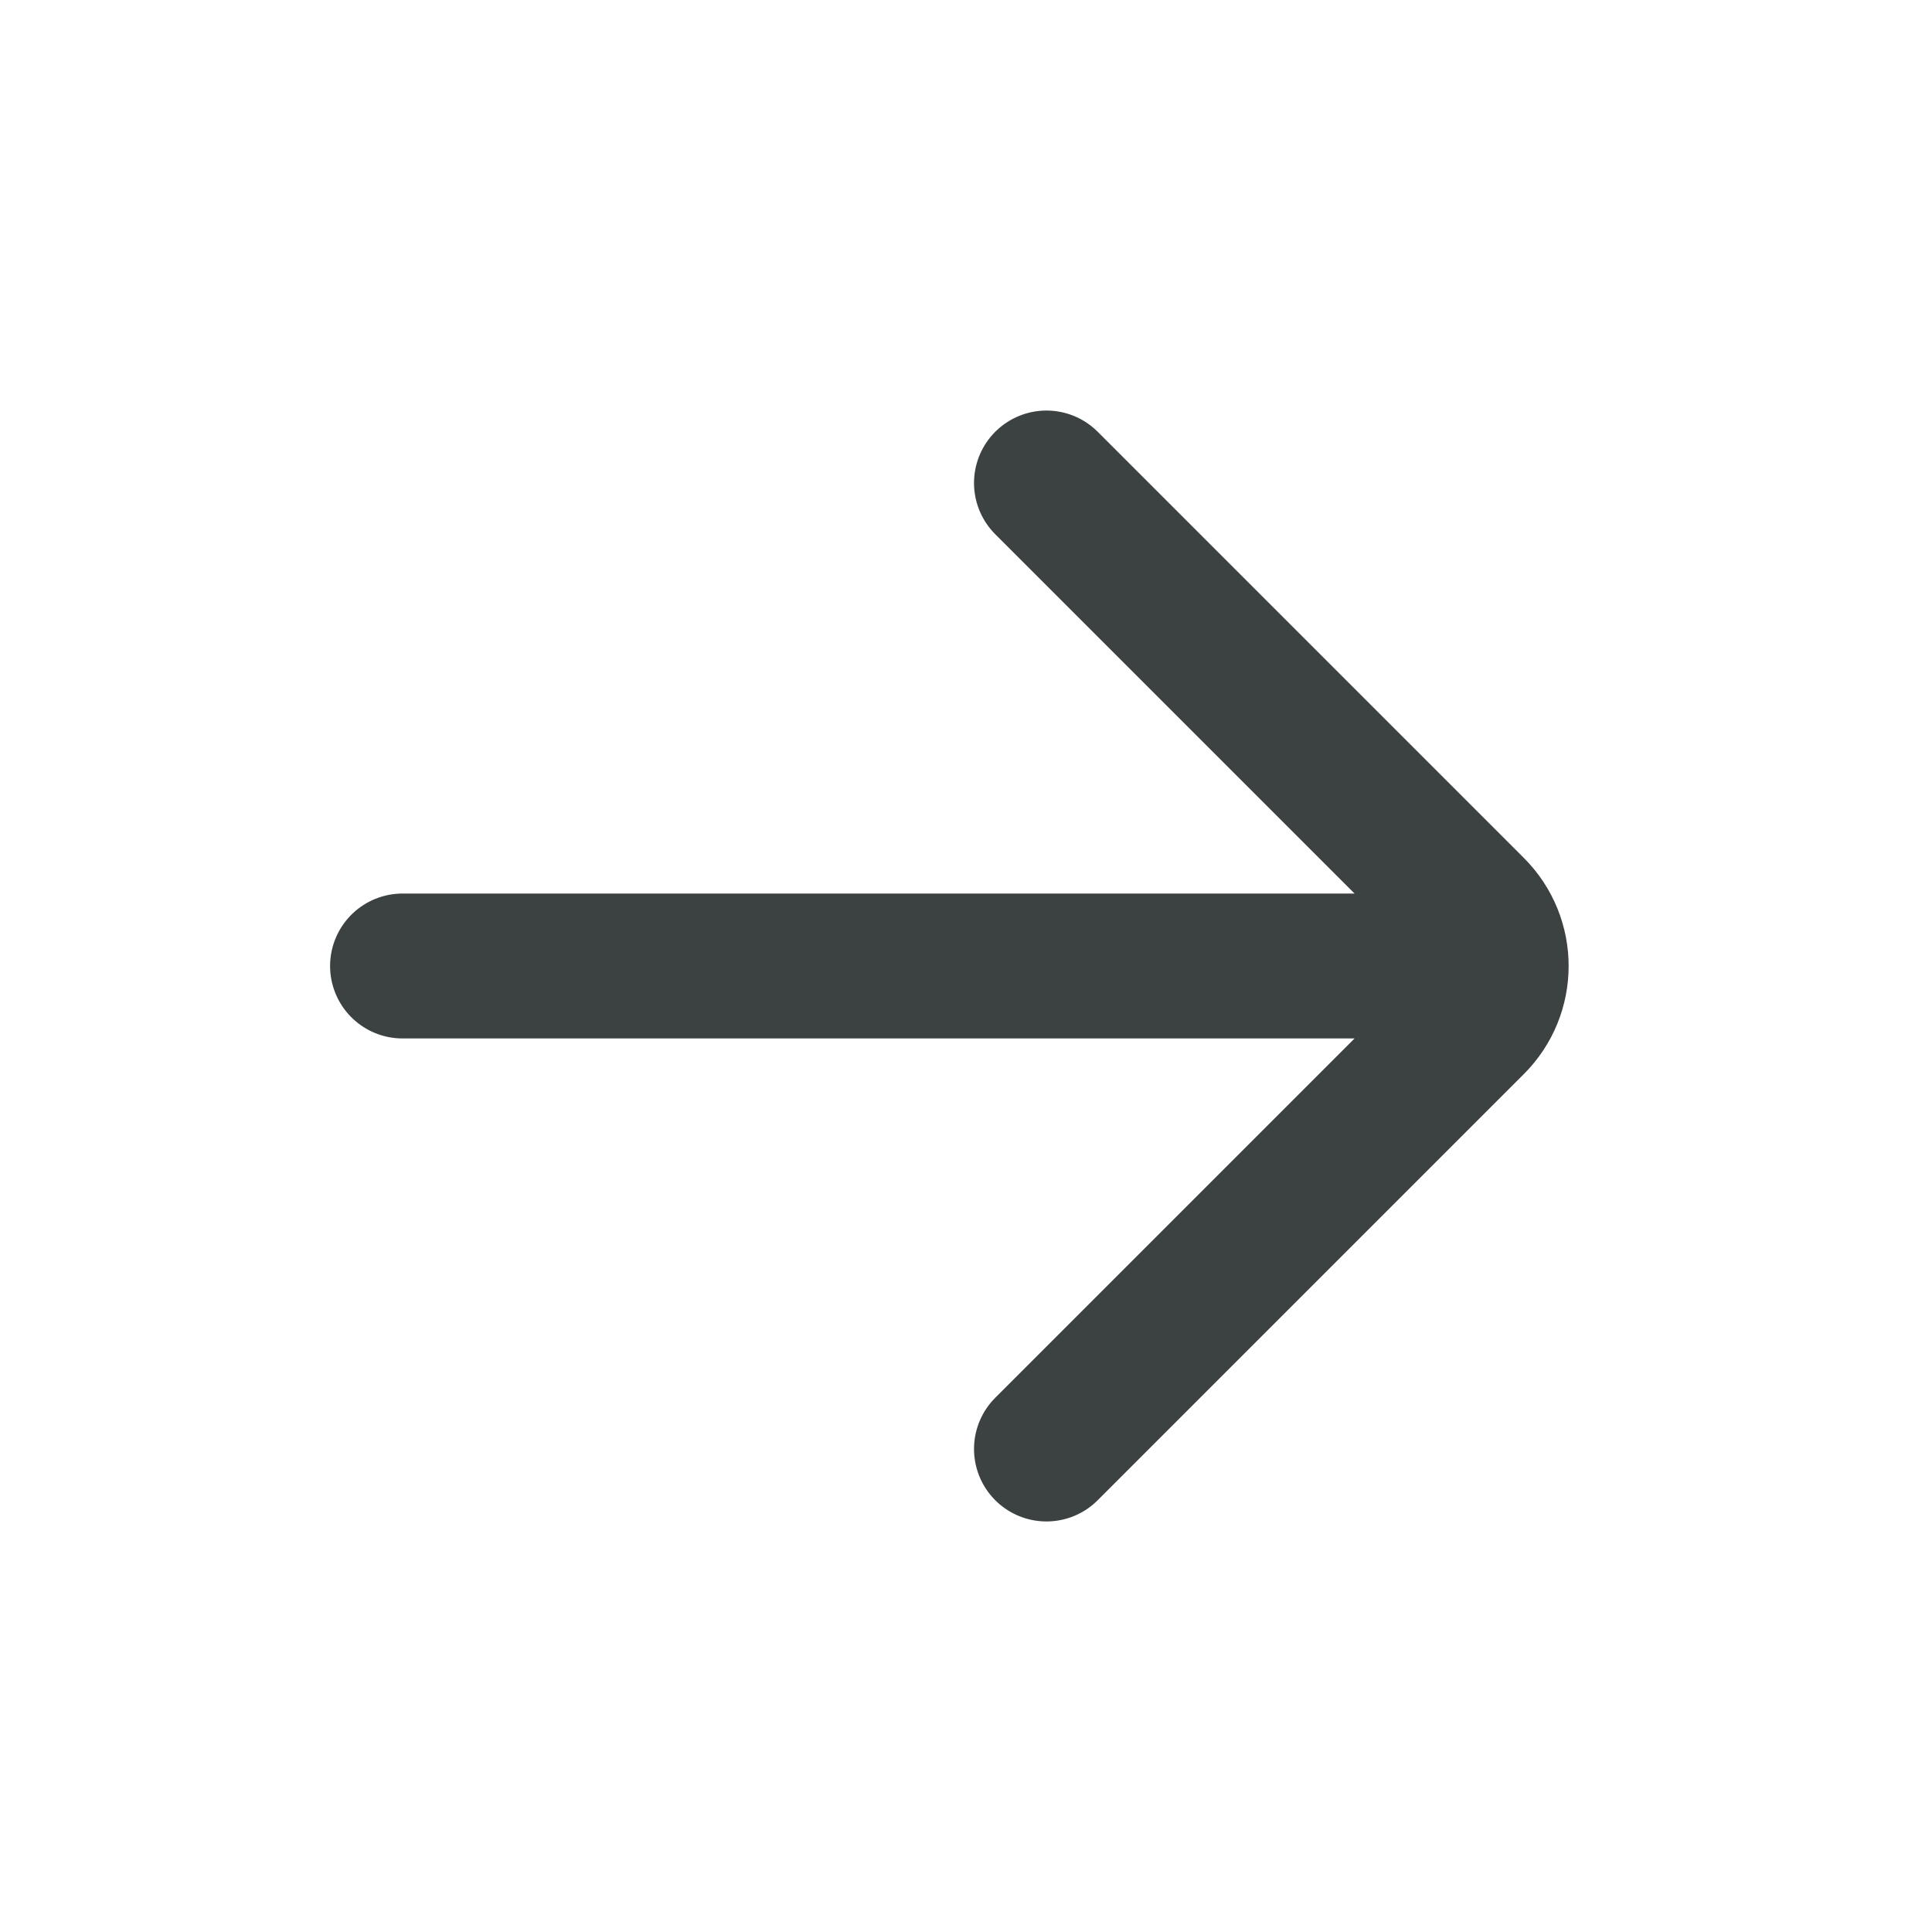
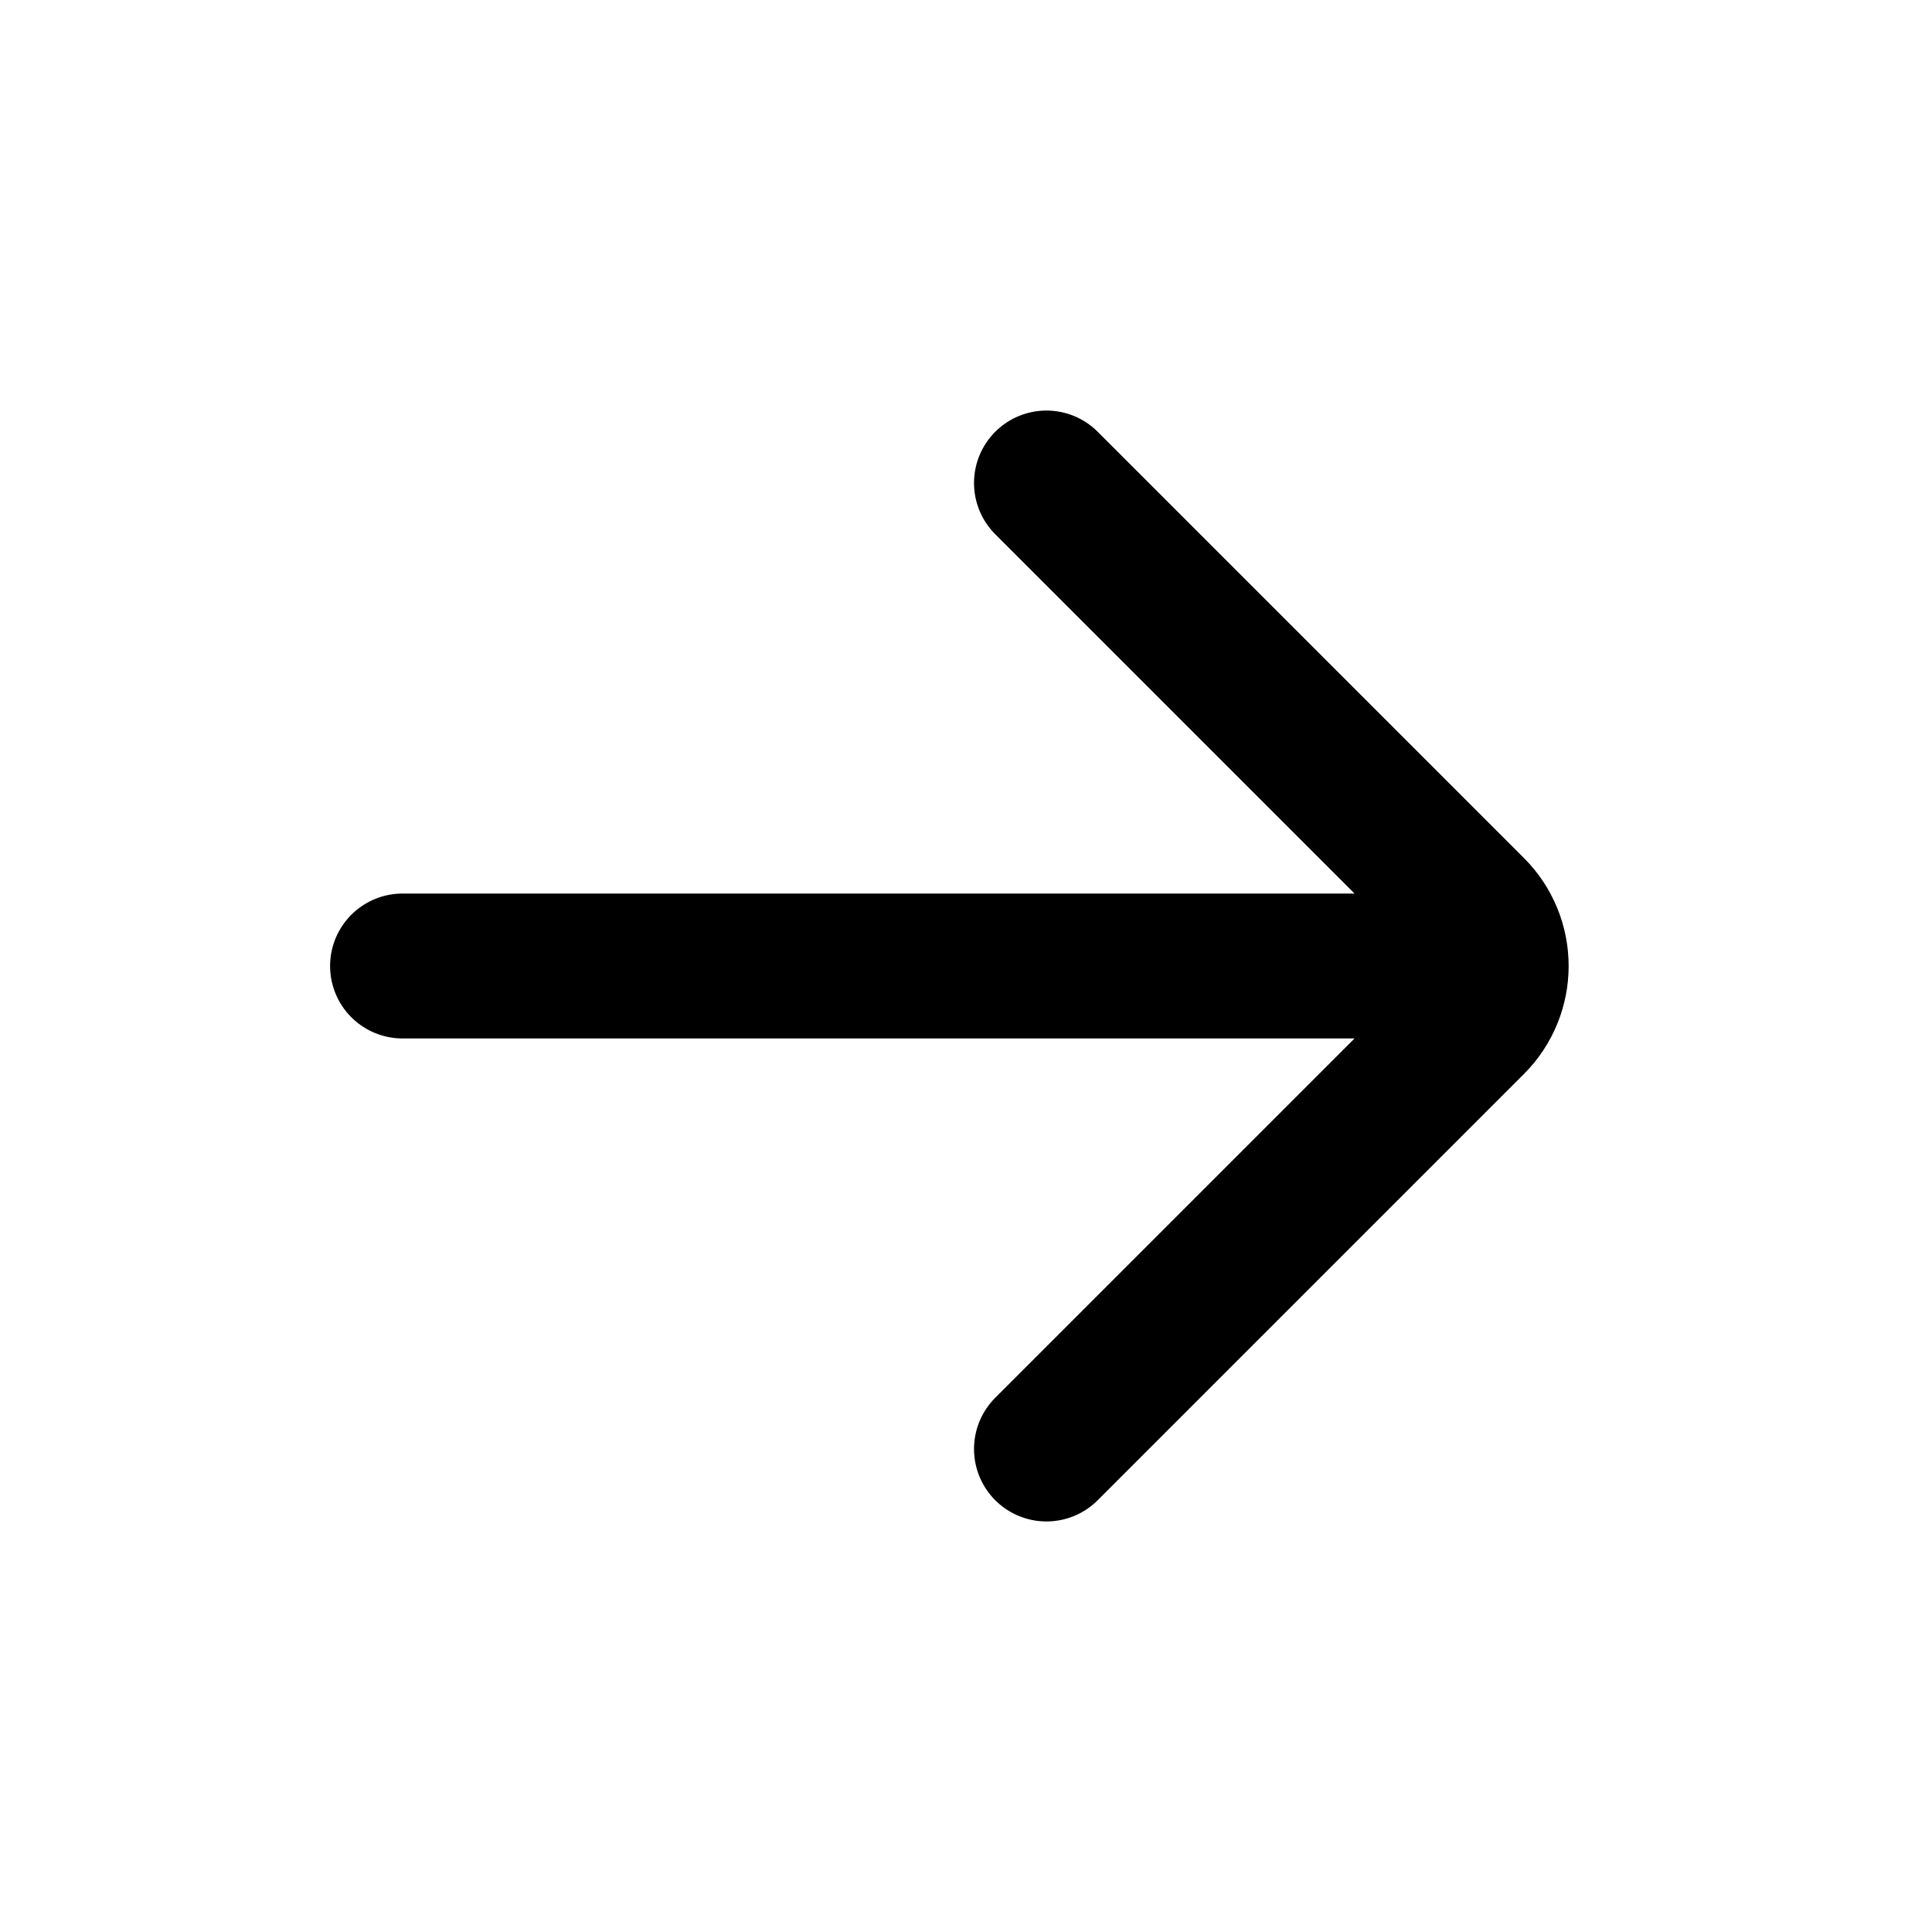
<svg xmlns="http://www.w3.org/2000/svg" width="20" height="20" viewBox="0 0 20 20" fill="none">
-   <path d="M4.167 10H15M10.833 5L15.244 9.411C15.57 9.736 15.57 10.264 15.244 10.589L10.833 15" stroke="#3C4242" stroke-width="1.5" stroke-linecap="round" />
+   <path d="M4.167 10H15M10.833 5L15.244 9.411C15.57 9.736 15.57 10.264 15.244 10.589L10.833 15" stroke="currentColor" stroke-width="1.5" stroke-linecap="round" />
</svg>
